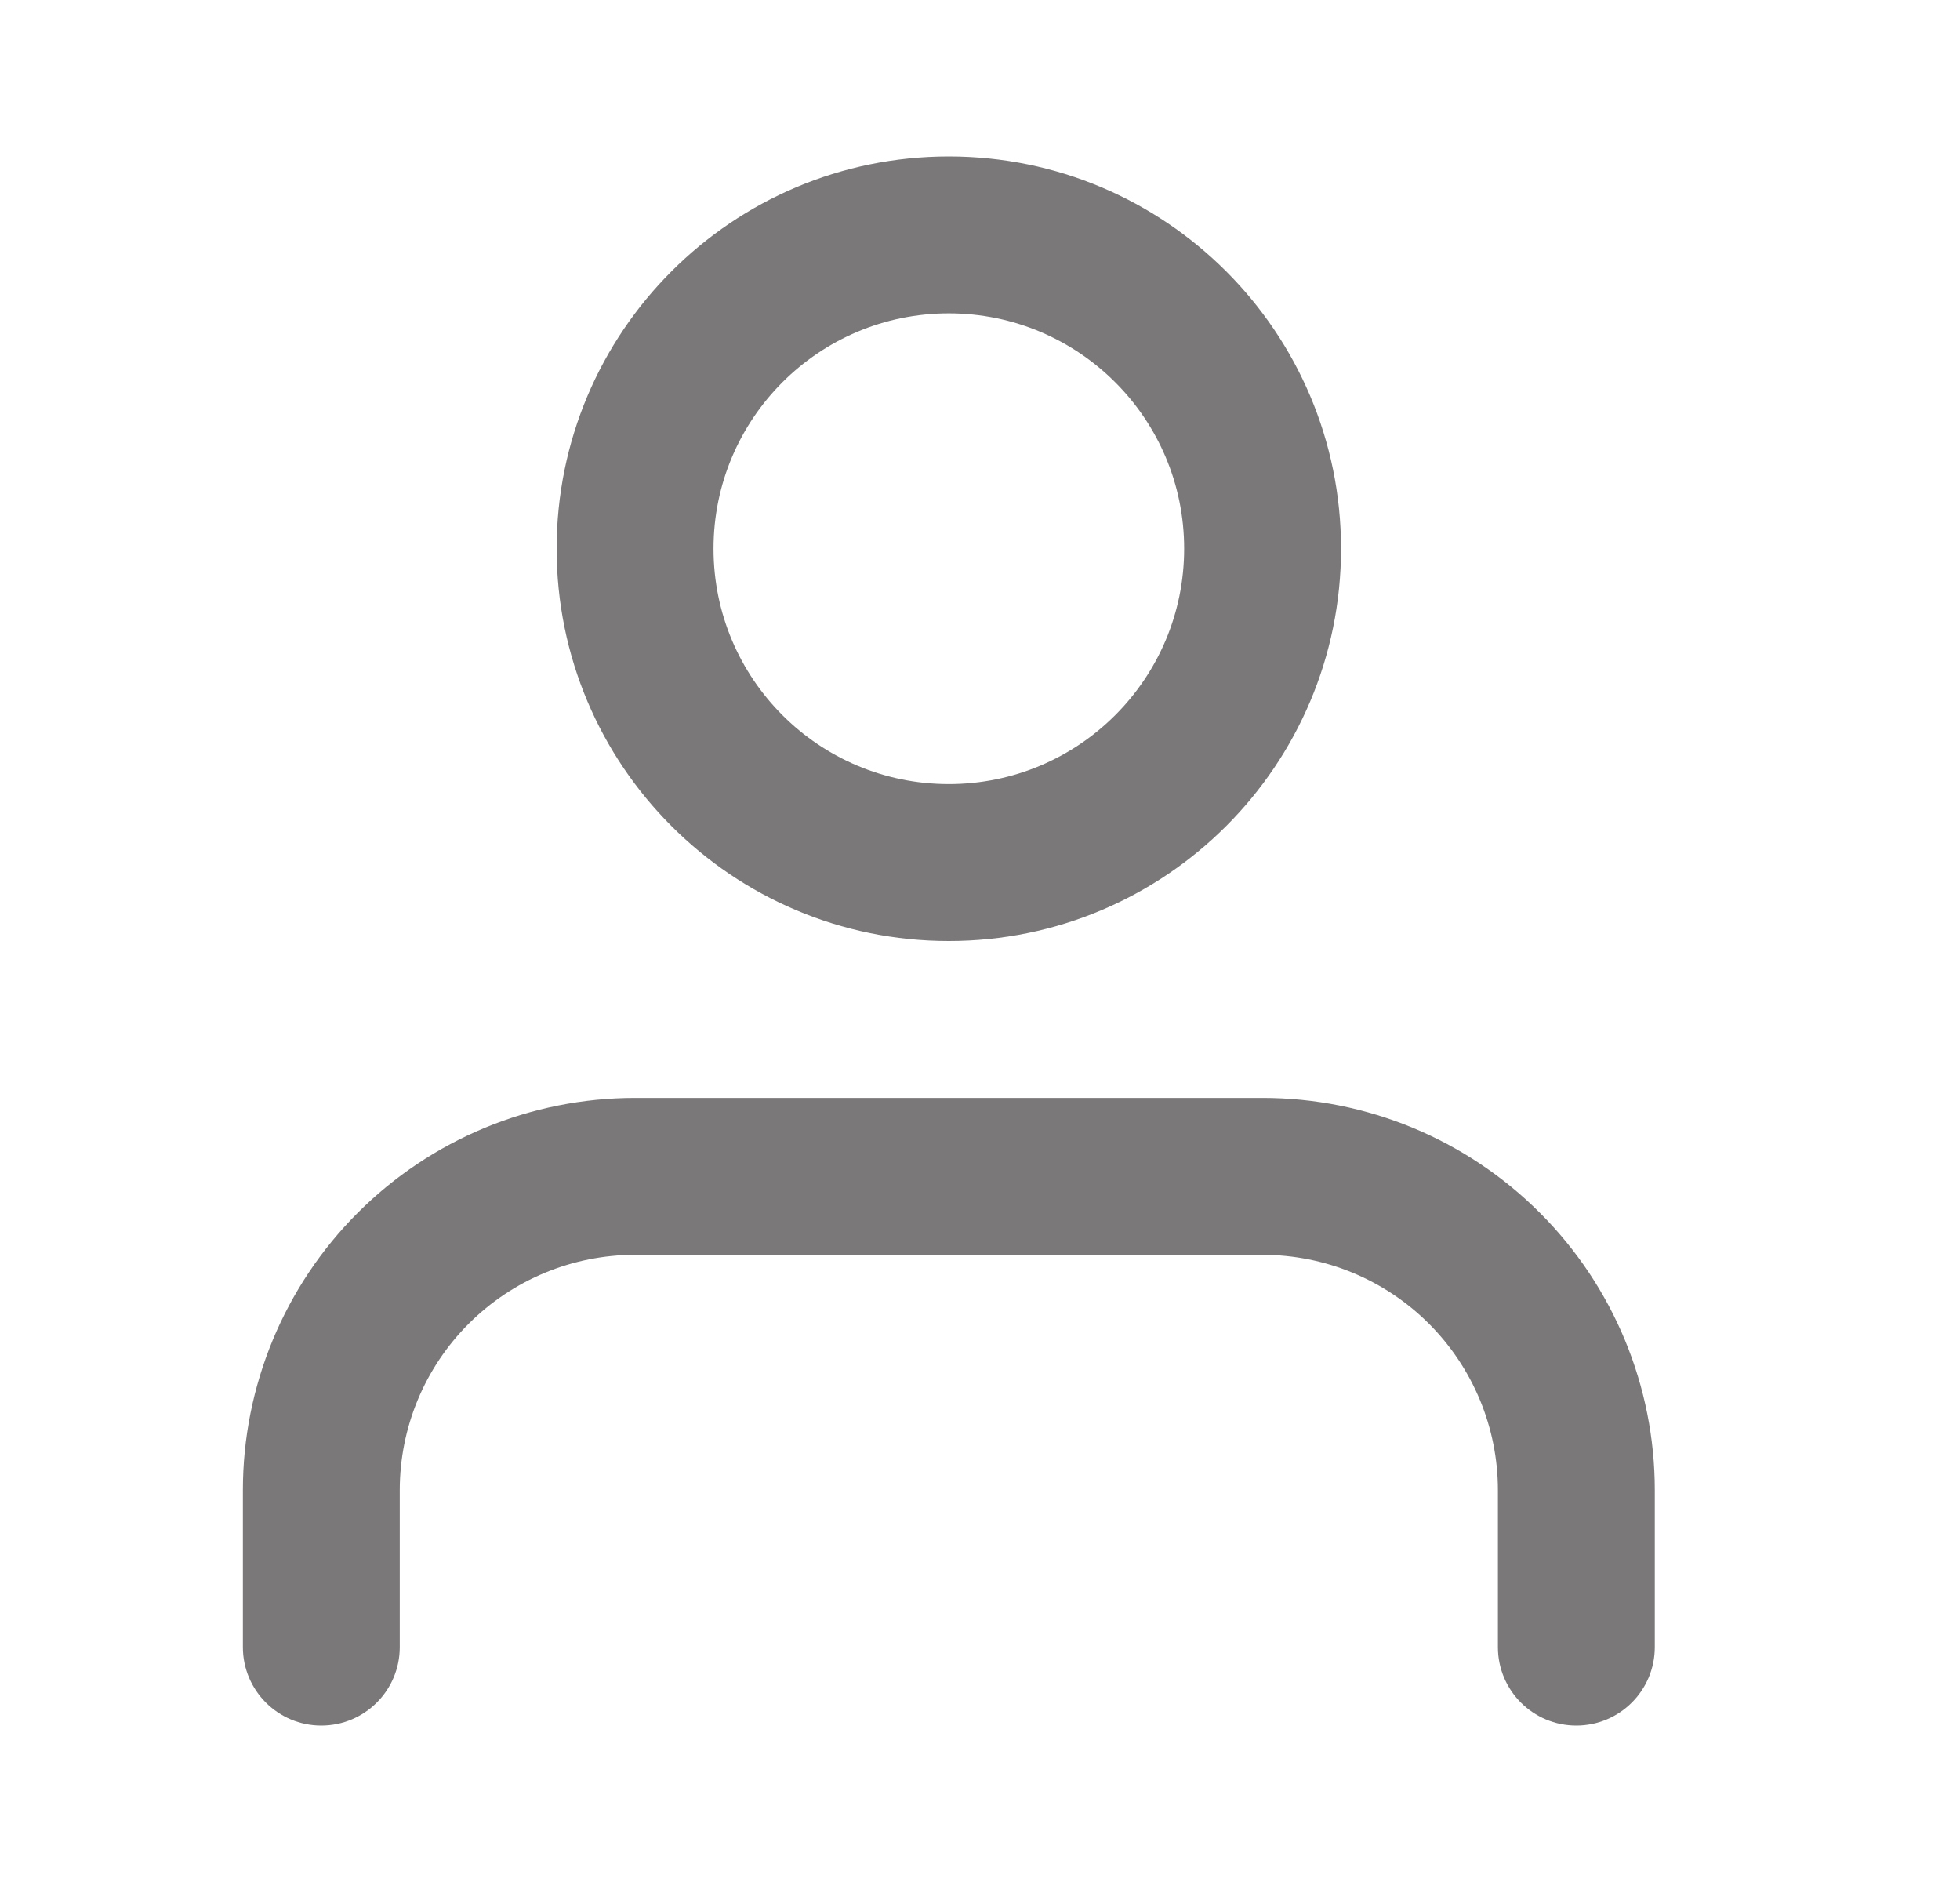
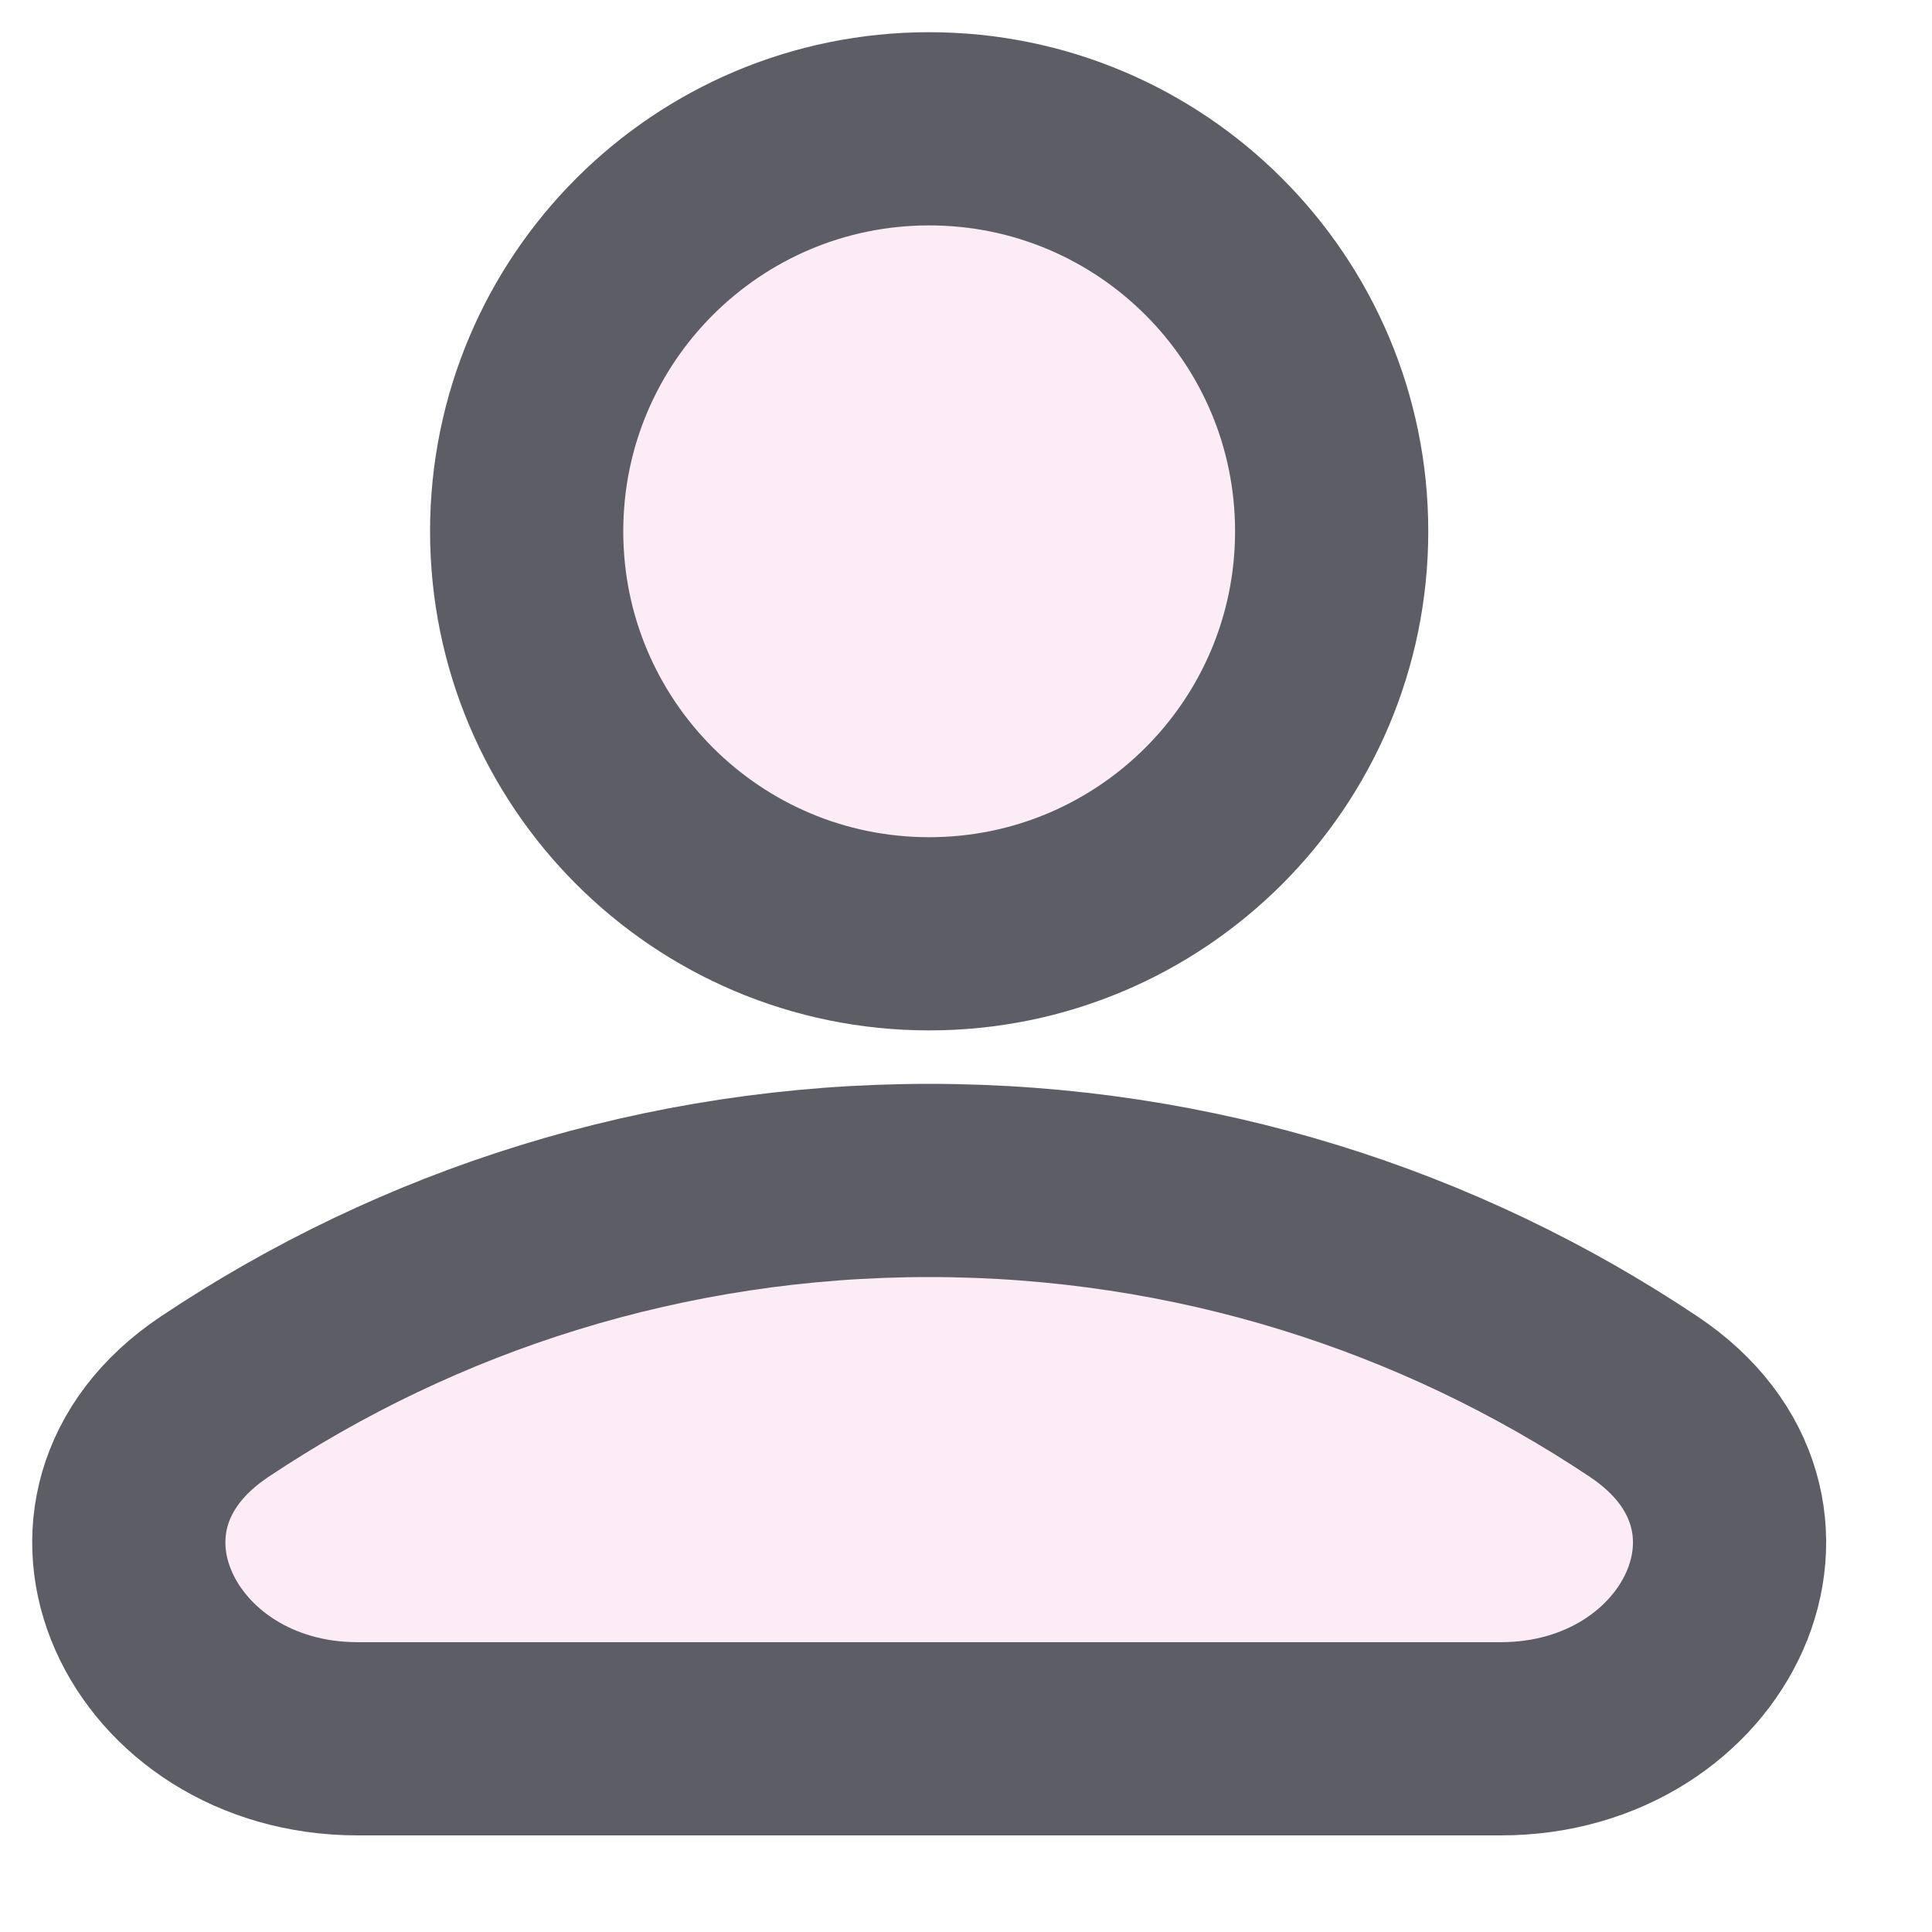
- <svg xmlns="http://www.w3.org/2000/svg" width="25" height="24" viewBox="0 0 25 24" fill="none">
-   <path fill-rule="evenodd" clip-rule="evenodd" d="M7.1 6.997C7.1 4.235 9.339 1.995 12.102 1.995C14.865 1.995 17.105 4.235 17.105 6.997C17.105 9.76 14.865 12 12.102 12C9.339 12 7.1 9.76 7.1 6.997ZM12.102 3.996C10.444 3.996 9.101 5.34 9.101 6.997C9.101 8.655 10.444 9.999 12.102 9.999C13.76 9.999 15.104 8.655 15.104 6.997C15.104 5.34 13.76 3.996 12.102 3.996ZM8.1 14.001C6.773 14.001 5.501 14.528 4.563 15.466C3.625 16.404 3.098 17.677 3.098 19.003V21.005C3.098 21.557 3.546 22.005 4.098 22.005C4.651 22.005 5.099 21.557 5.099 21.005V19.003C5.099 18.207 5.415 17.444 5.978 16.881C6.541 16.318 7.304 16.002 8.1 16.002H16.104C16.9 16.002 17.664 16.318 18.227 16.881C18.789 17.444 19.106 18.207 19.106 19.003V21.005C19.106 21.557 19.554 22.005 20.106 22.005C20.659 22.005 21.107 21.557 21.107 21.005V19.003C21.107 17.677 20.58 16.404 19.641 15.466C18.703 14.528 17.431 14.001 16.104 14.001H8.1Z" fill="#7A7879" />
+ <svg xmlns="http://www.w3.org/2000/svg" width="15" height="15" viewBox="0 0 15 15" fill="none">
+   <path d="M7.214 7.25C8.94 7.25 10.339 5.851 10.339 4.125C10.339 2.399 8.94 1 7.214 1C5.488 1 4.089 2.399 4.089 4.125C4.089 5.851 5.488 7.25 7.214 7.25Z" fill="#FBECF5" stroke="#5D5D65" stroke-width="1.5" stroke-linecap="round" stroke-linejoin="round" />
+   <path d="M12.762 10.844C14.102 11.739 13.262 13.5 11.651 13.5H2.778C1.167 13.5 0.326 11.739 1.666 10.844C3.254 9.783 5.162 9.165 7.214 9.165C9.267 9.165 11.175 9.783 12.762 10.844Z" fill="#FBECF5" stroke="#5D5D65" stroke-width="1.5" />
</svg>
